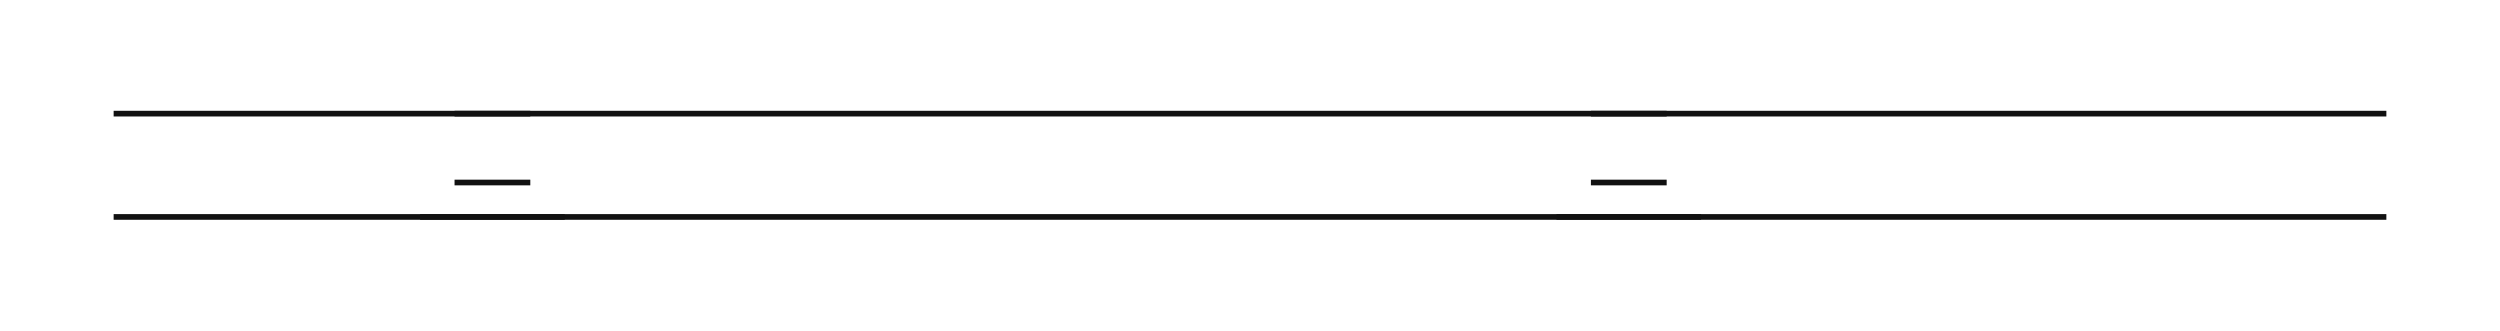
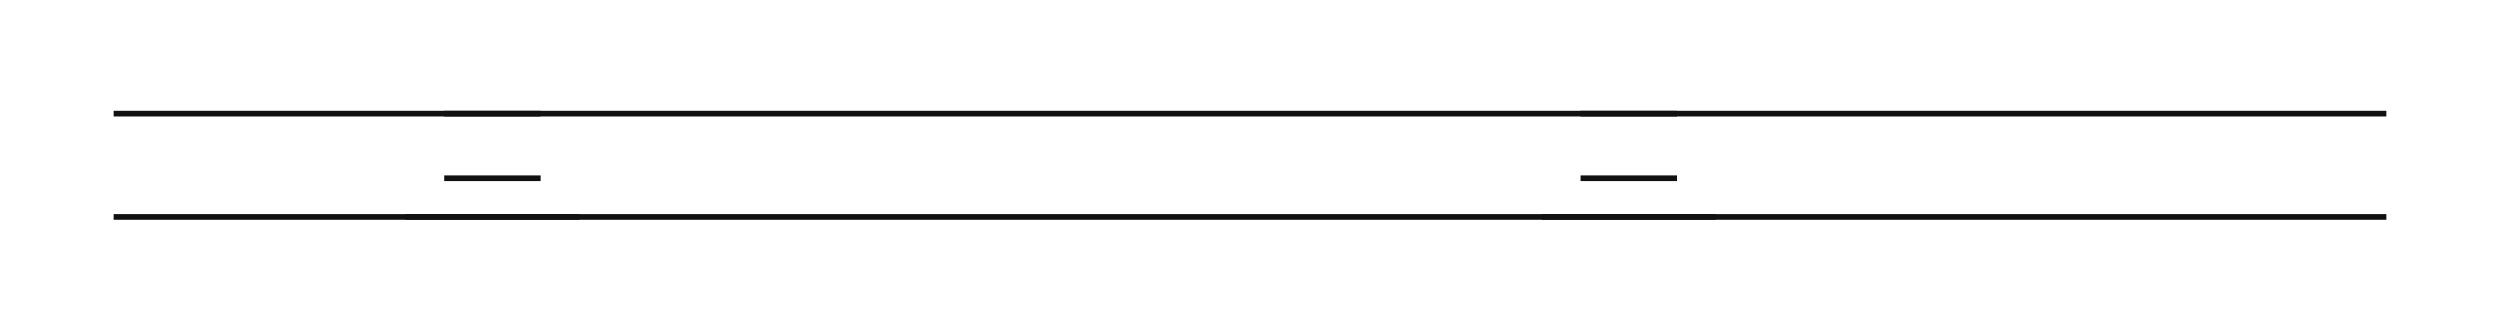
<svg xmlns="http://www.w3.org/2000/svg" viewBox="0 0 72.6 9.6">
  <g fill="none" stroke="#111" stroke-width="0.165">
-     <polyline points="49.4,6.3 45.2,6.3" />
-     <polyline points="48.4,5.3 46.2,5.3" />
-     <polyline points="46.2,3.3 48.4,3.3" />
-     <line x1="16.4" y1="6.3" x2="12.2" y2="6.3" />
-     <line x1="15.4" y1="5.3" x2="13.2" y2="5.3" />
-     <line x1="13.2" y1="3.3" x2="15.4" y2="3.3" />
+     <polyline points="49.824,6.3 44.776,6.3" />
+     <polyline points="48.7,5.176 45.9,5.176" />
+     <polyline points="45.9,3.3 48.7,3.3" />
+     <line x1="16.824" y1="6.3" x2="11.776" y2="6.3" />
+     <line x1="15.7" y1="5.176" x2="12.9" y2="5.176" />
+     <line x1="12.9" y1="3.3" x2="15.7" y2="3.3" />
    <line x1="3.3" y1="6.3" x2="69.3" y2="6.3" />
    <line x1="69.3" y1="3.3" x2="3.3" y2="3.3" />
  </g>
</svg>
